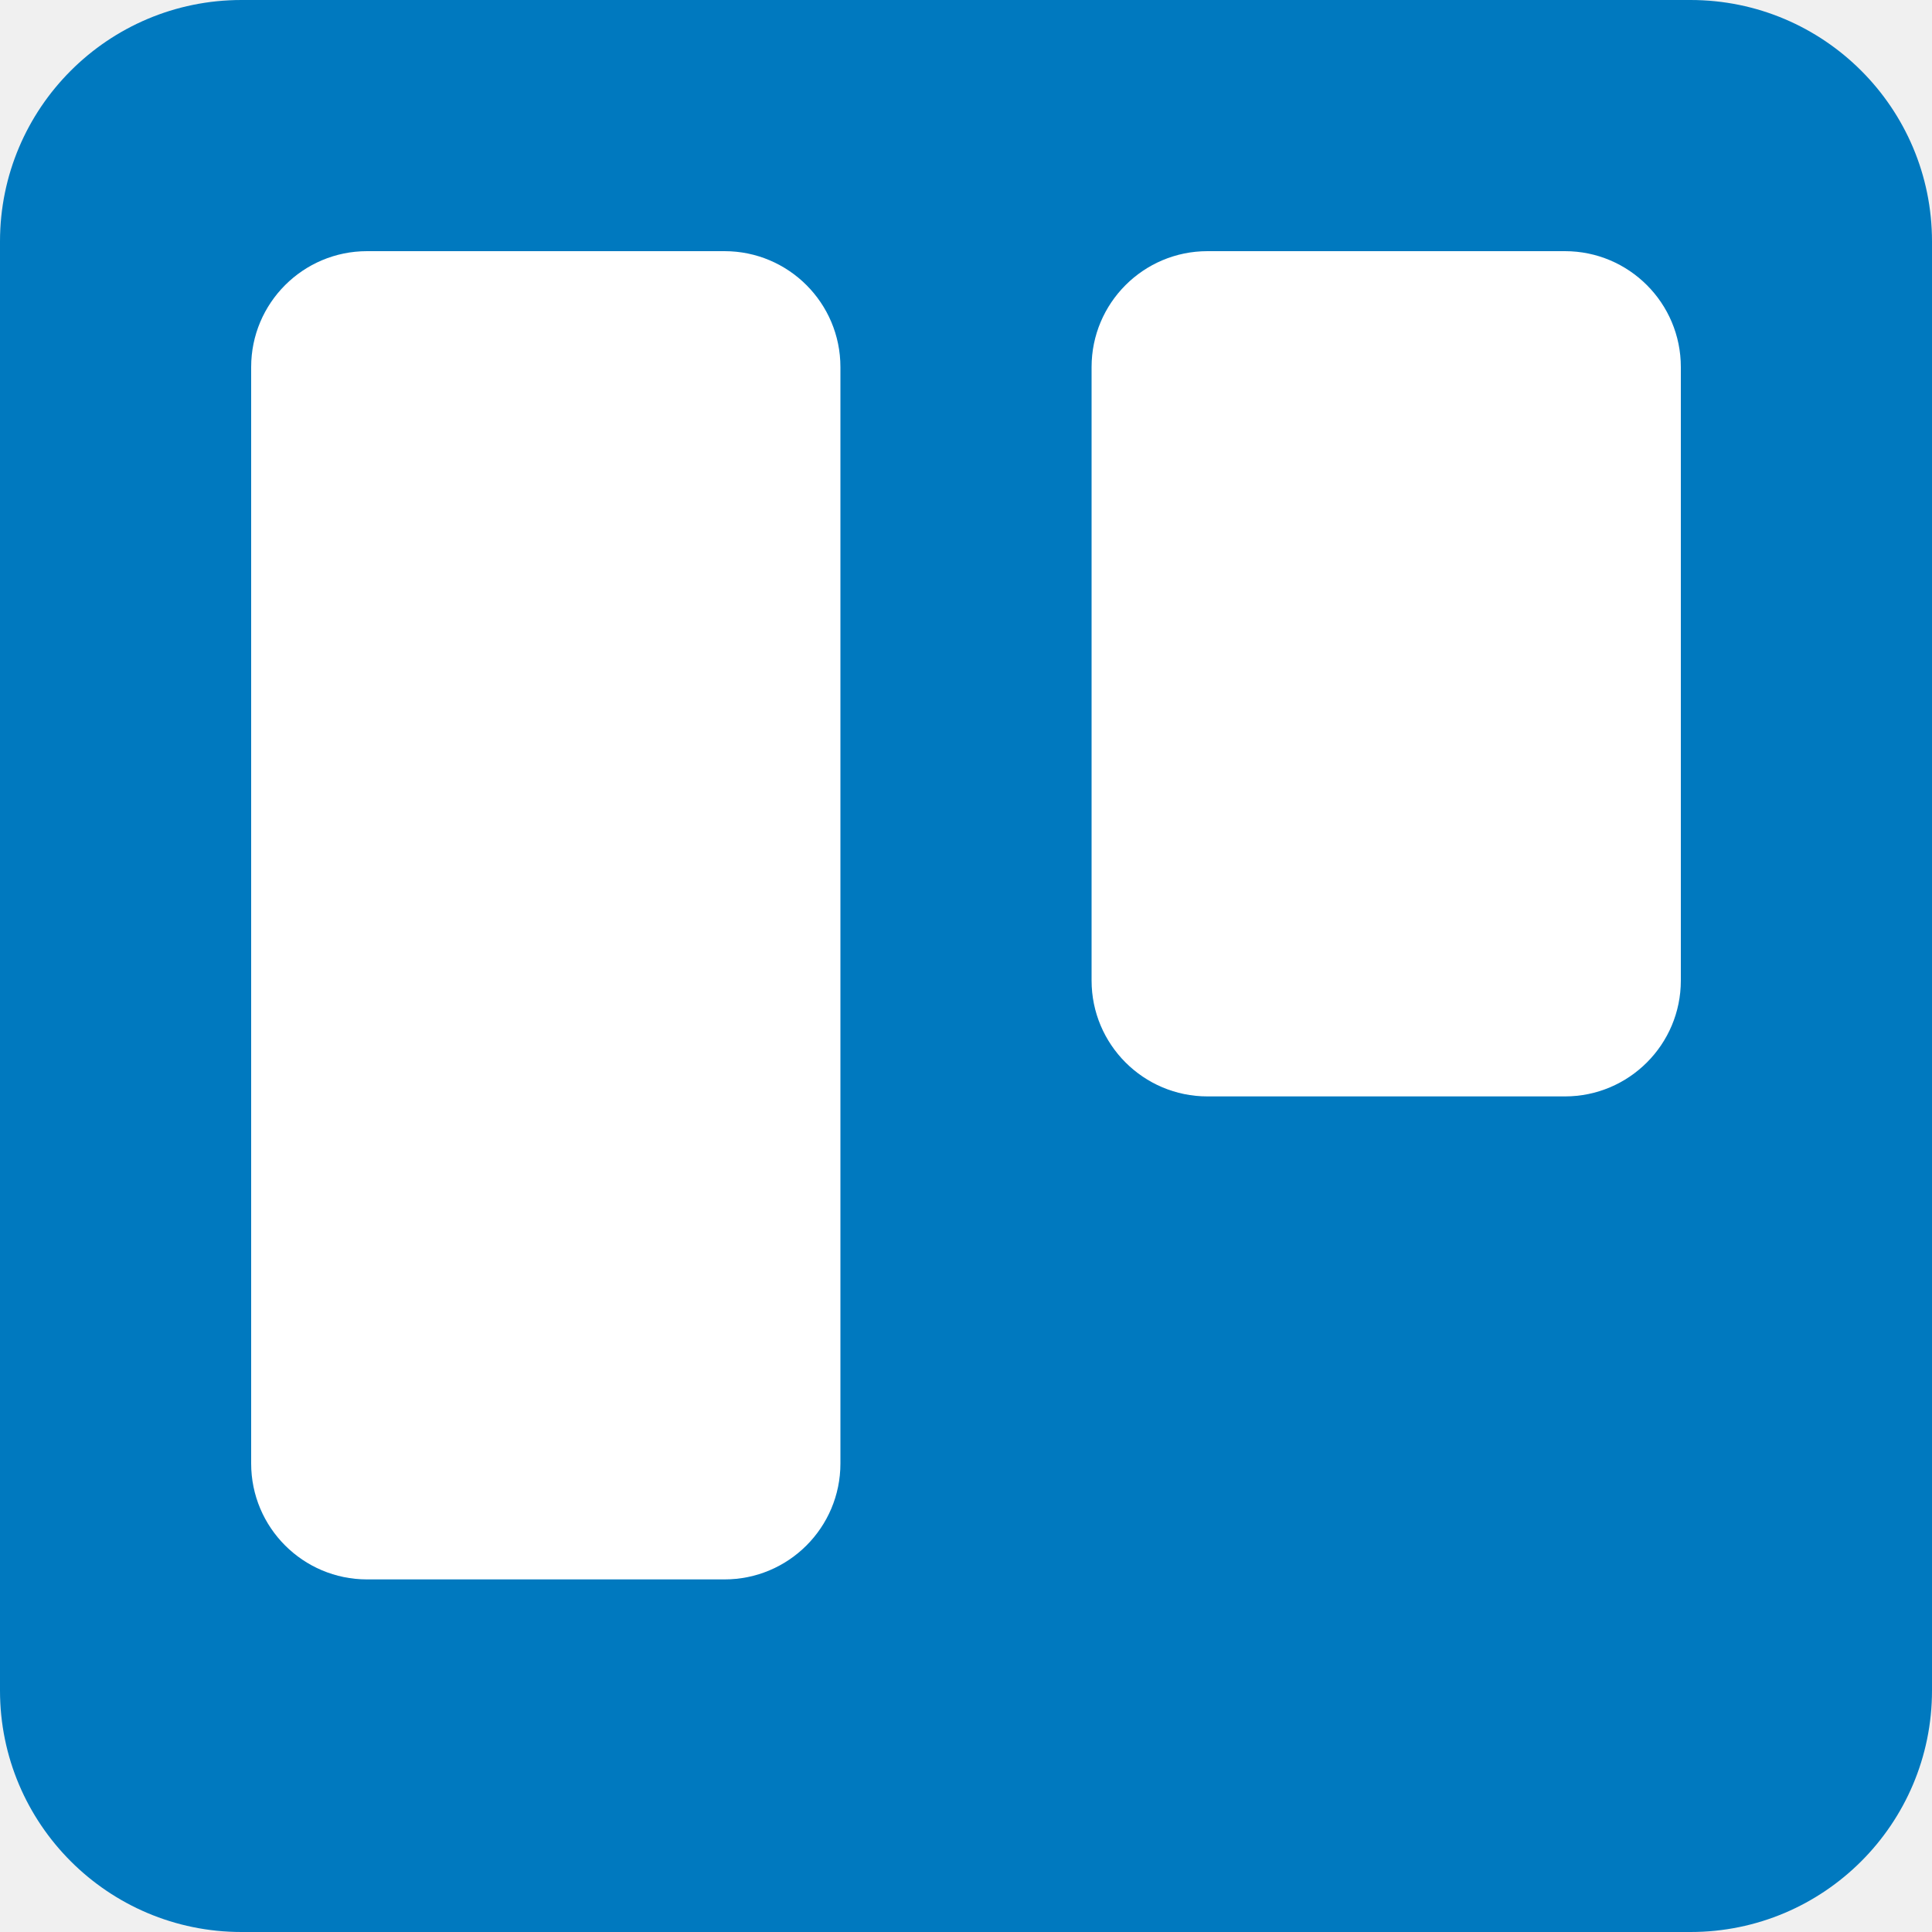
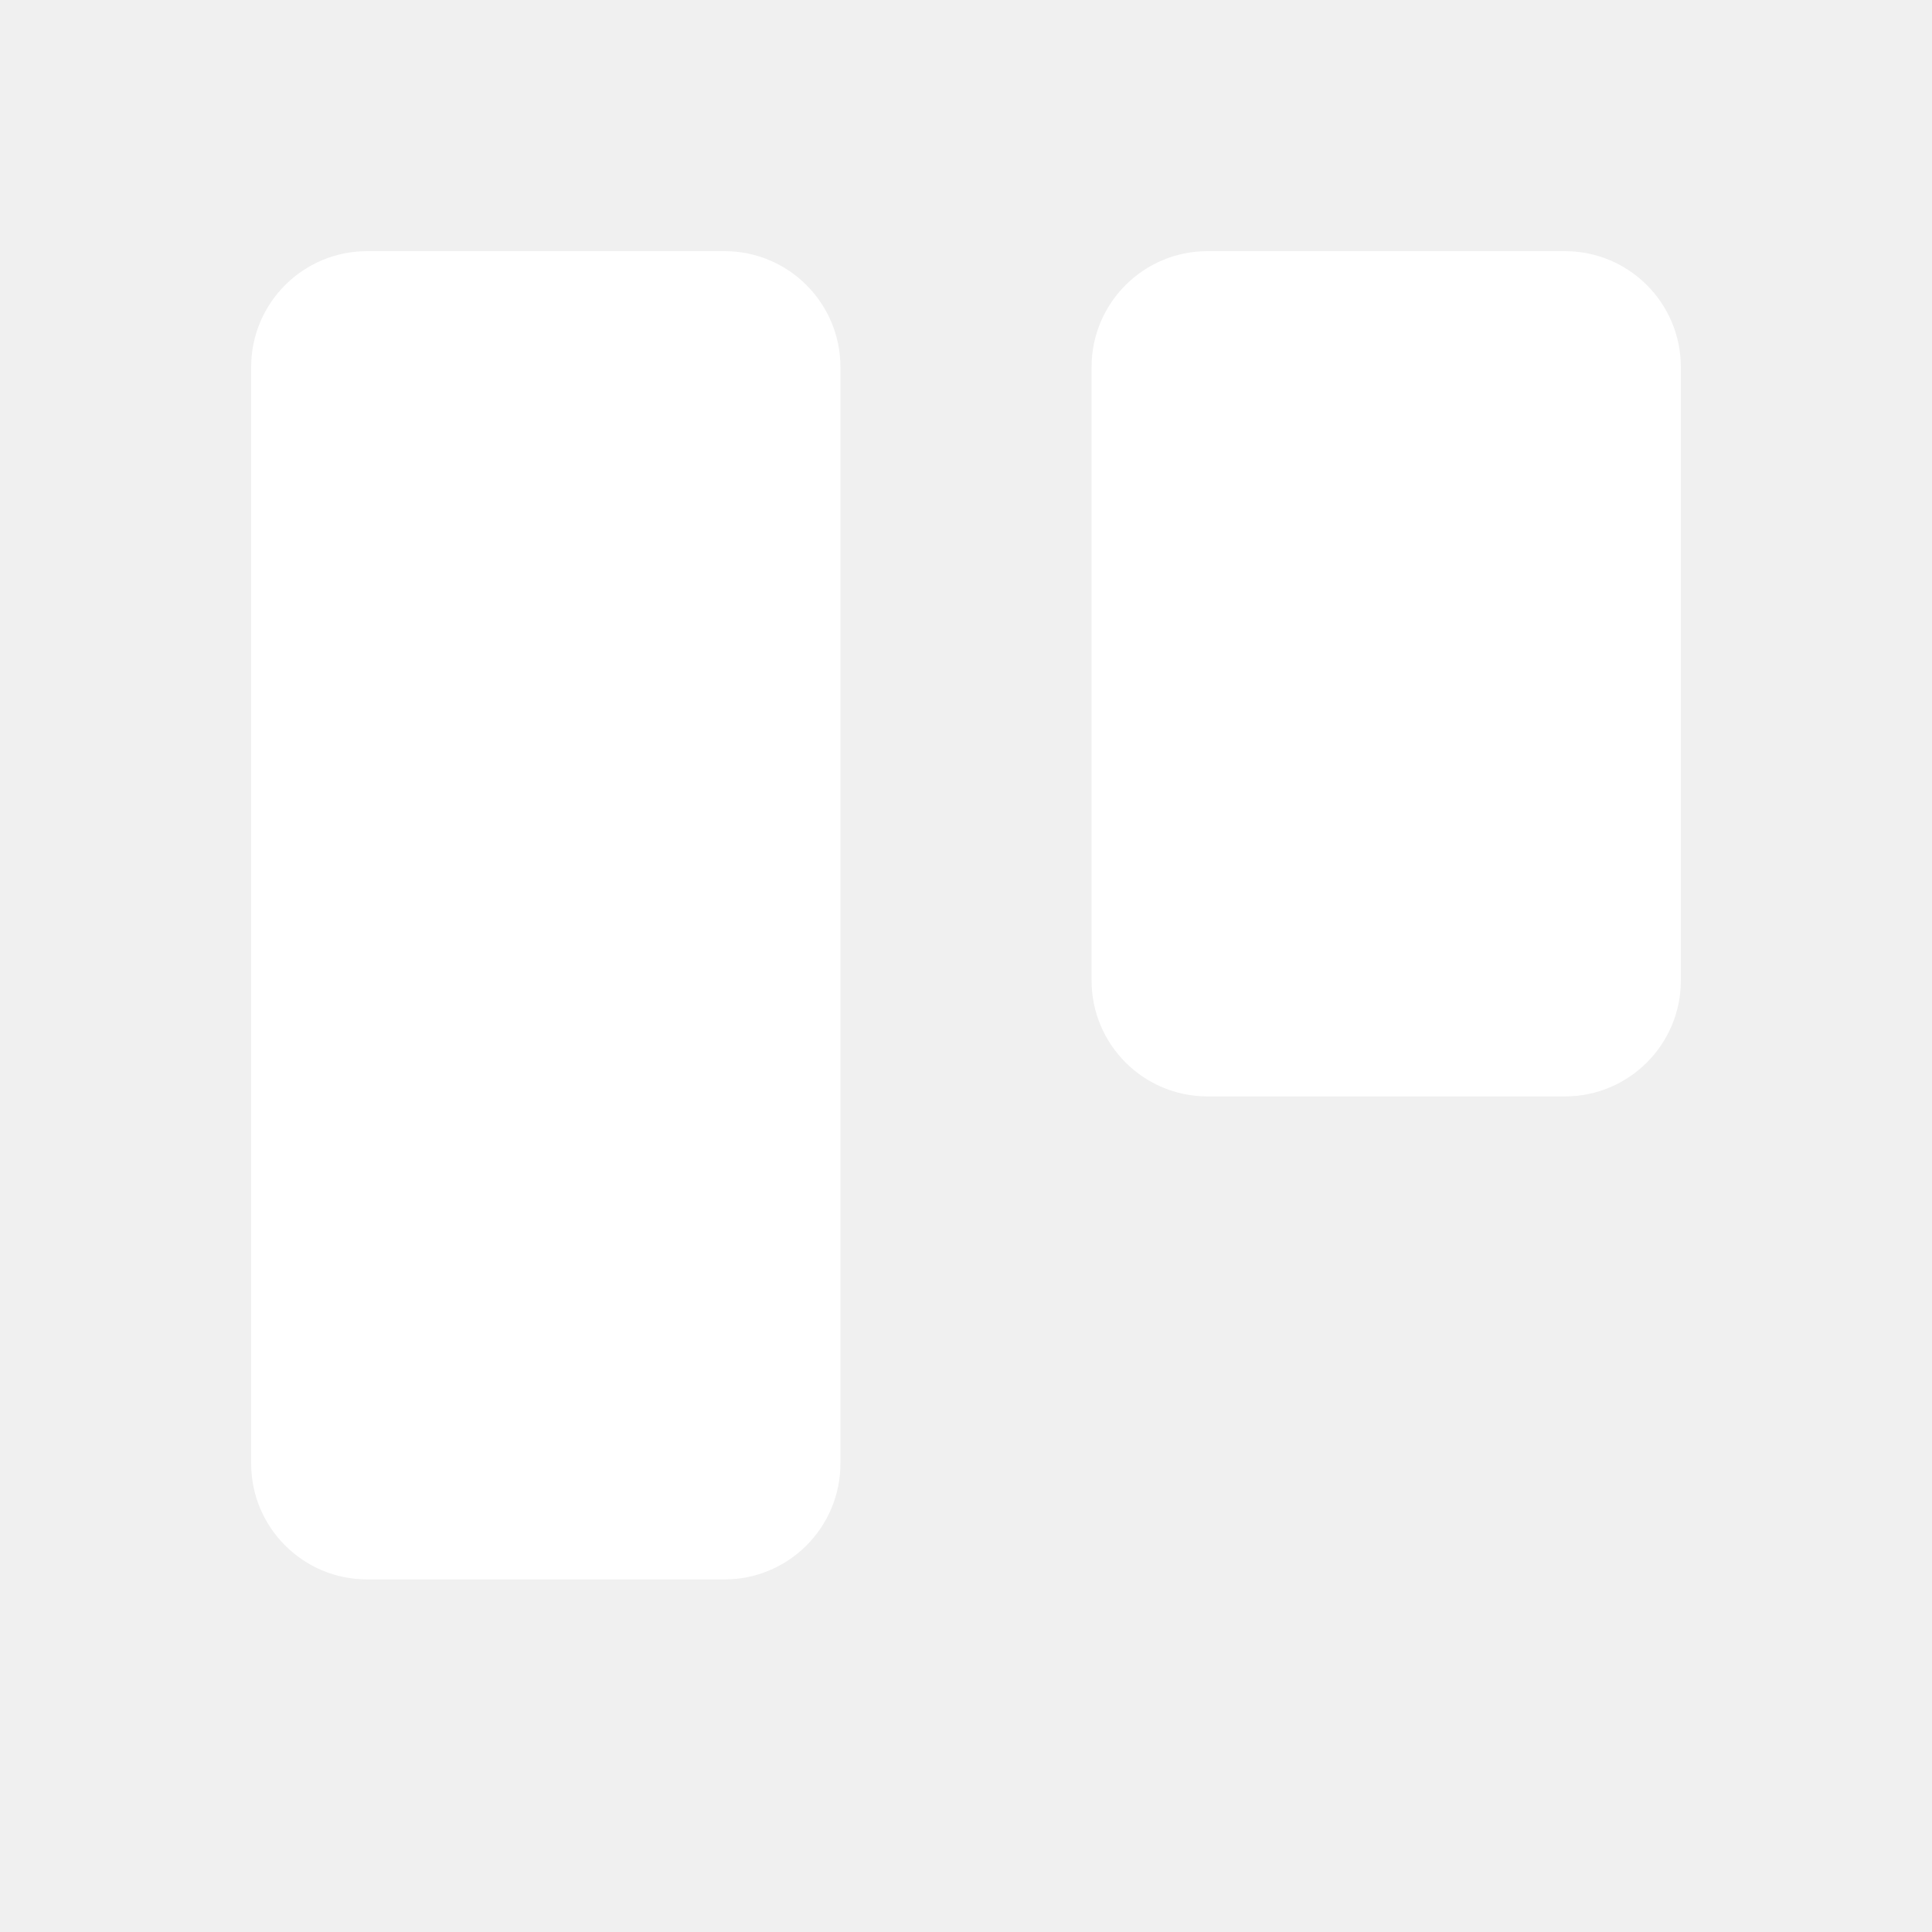
- <svg xmlns="http://www.w3.org/2000/svg" width="200" height="200">
-   <g fill="none" fill-rule="evenodd">
-     <rect width="200" height="200" fill="#0079BF" rx="25" />
-     <rect width="61" height="87.5" x="113" y="26" fill="#FFF" rx="12" />
-     <rect width="61" height="137.5" x="26" y="26" fill="#FFF" rx="12" />
-   </g>
+ <svg xmlns="http://www.w3.org/2000/svg" viewBox="0 0 200 200" fill="none">
+   <rect width="61" height="87.5" x="113" y="26" fill="white" rx="12" />
+   <rect width="61" height="137.5" x="26" y="26" fill="white" rx="12" />
</svg>
